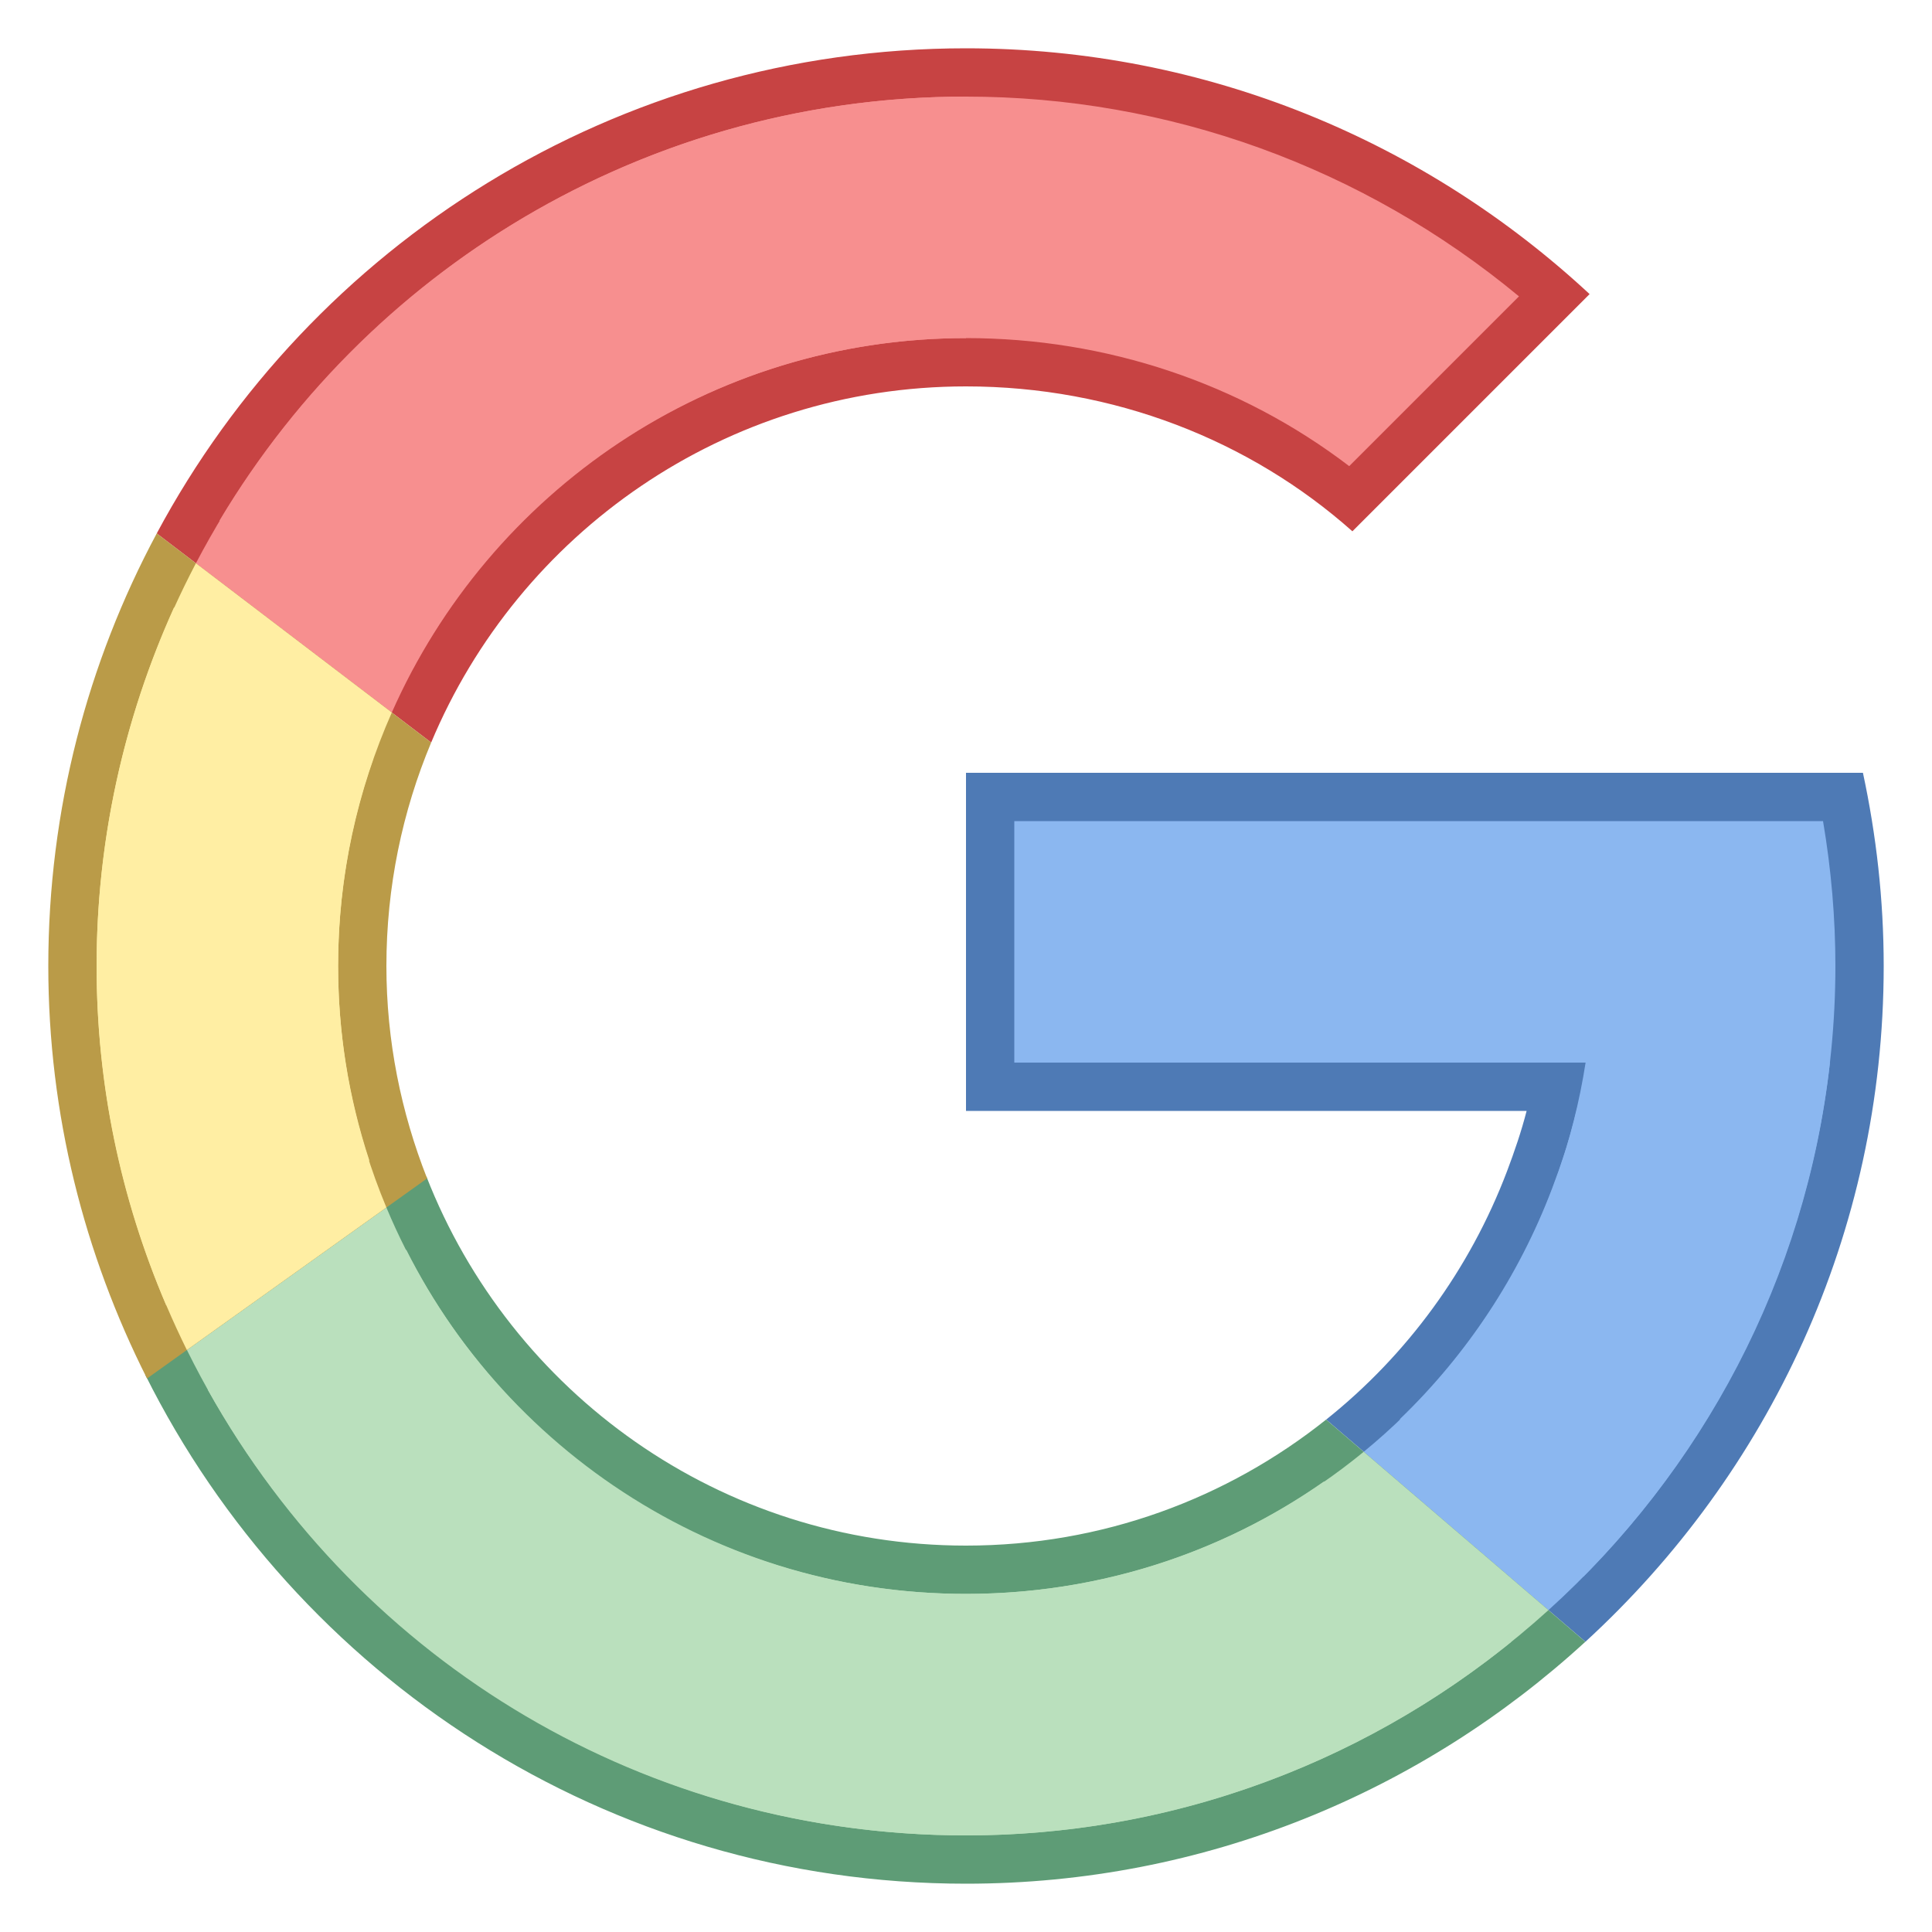
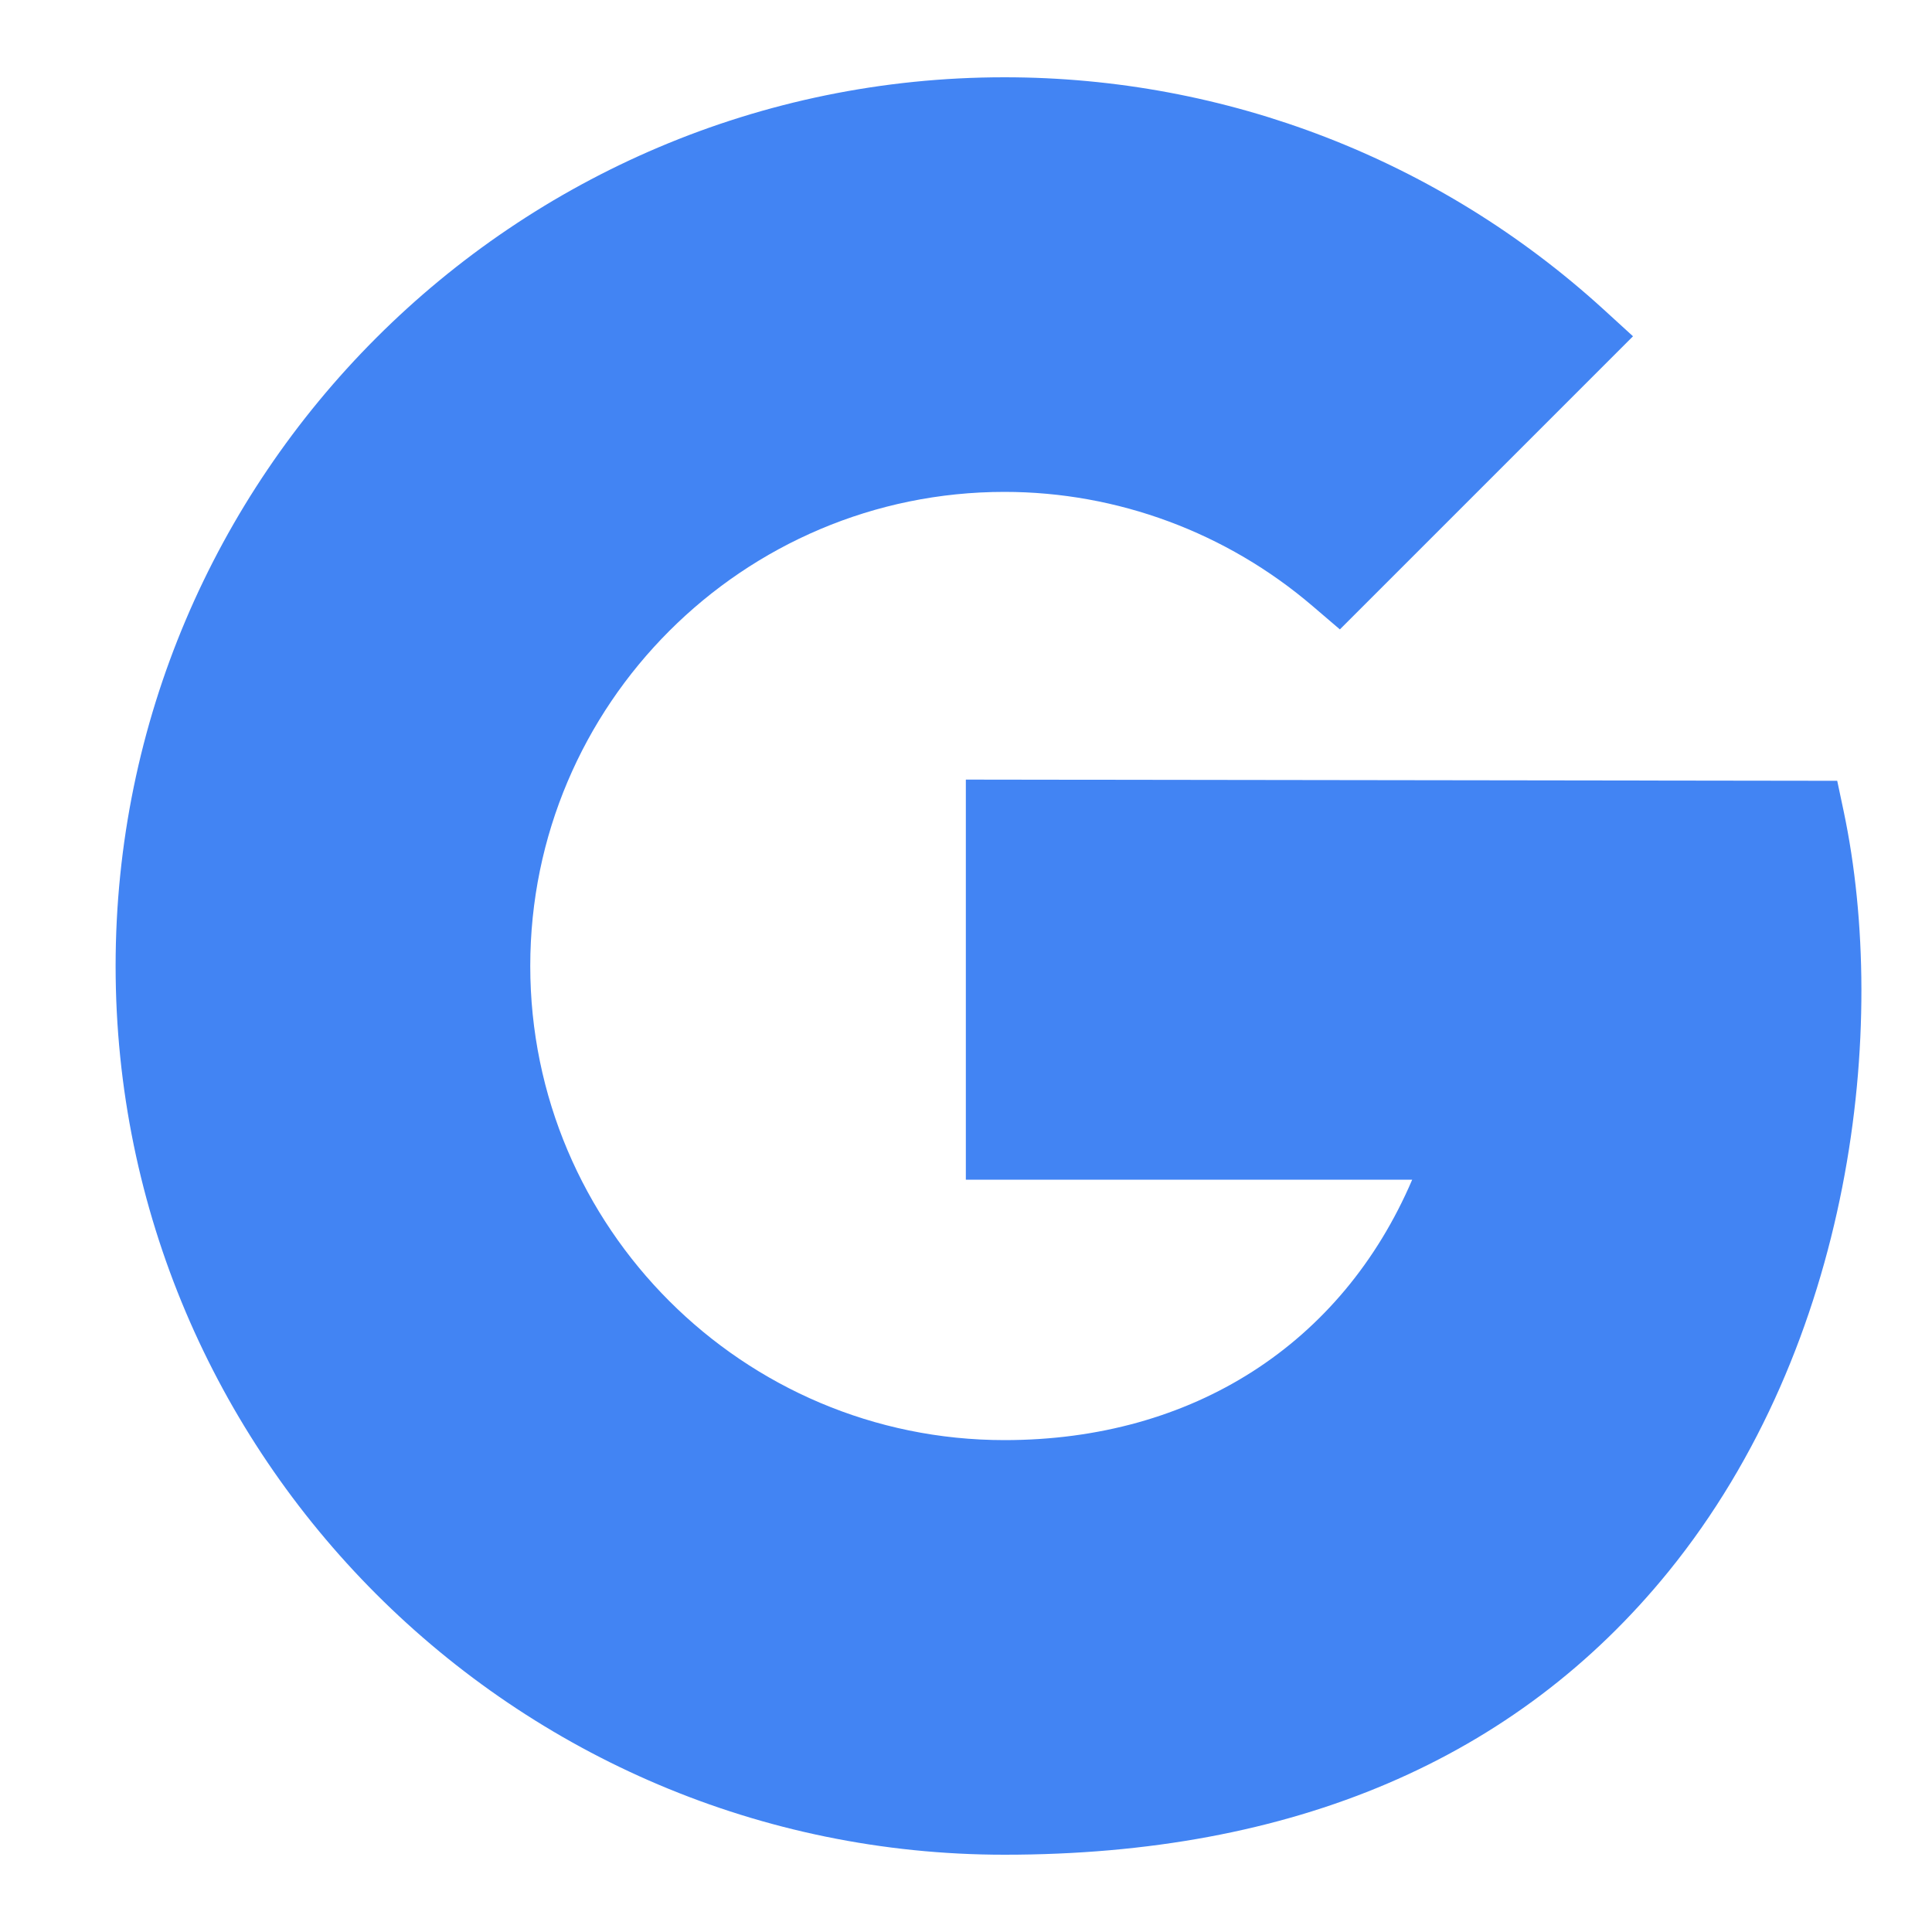
- <svg xmlns="http://www.w3.org/2000/svg" viewBox="0 0 40 40" width="16px" height="16px">
-   <path fill="#8bb7f0" d="M28.229,29.396c1.528-1.345,2.711-3.051,3.438-4.968c0.187-0.491,0.321-0.905,0.423-1.303 l0.16-0.625H20.5v-6h17.662c0.225,1.167,0.338,2.343,0.338,3.5c0,5.005-2.069,9.834-5.692,13.32L28.229,29.396z" />
-   <path fill="#4e7ab5" d="M37.744,17C37.914,18.002,38,19.008,38,20c0,4.719-1.891,9.277-5.216,12.641l-3.802-3.259 c1.385-1.333,2.465-2.964,3.153-4.777c0.192-0.506,0.332-0.937,0.44-1.355L32.897,22h-1.291H21v-5H37.744 M38.57,16H20v7h11.607 c-0.11,0.428-0.252,0.842-0.406,1.25c-0.772,2.034-2.073,3.808-3.744,5.141l5.367,4.6C36.611,30.518,39,25.544,39,20 C39,18.627,38.847,17.291,38.57,16L38.57,16z" />
-   <path fill="#8bb7f0" d="M32.828,22c-0.501,3.231-2.175,6.075-4.594,8.058l3.825,3.278c3.175-2.873,5.329-6.852,5.828-11.336 H32.828z" />
-   <path fill="#bae0bd" d="M20,38.5c-6.903,0-13.128-3.773-16.349-9.877l4.957-3.499C10.625,29.626,15.031,32.5,20,32.5 c2.713,0,5.277-0.851,7.439-2.465l4.624,3.963C28.695,36.906,24.434,38.5,20,38.5z" />
-   <path fill="#5e9c76" d="M8.411,25.875C10.612,30.242,15.035,33,20,33c2.688,0,5.234-0.803,7.413-2.329l3.876,3.322 C28.086,36.585,24.12,38,20,38c-6.57,0-12.509-3.513-15.697-9.225L8.411,25.875 M8.828,24.357l-5.82,4.108 C6.123,34.704,12.552,39,20,39c4.949,0,9.442-1.908,12.823-5.009l-5.367-4.6C25.411,31.023,22.822,32,20,32 C14.911,32,10.573,28.827,8.828,24.357L8.828,24.357z" />
-   <path fill="#bae0bd" d="M28.234,30.058C25.992,31.896,23.125,33,20,33c-5.407,0-10.041-3.303-12-8l-4.13,2.95 C6.807,33.899,12.917,38,20,38c4.645,0,8.866-1.775,12.059-4.664L28.234,30.058z" />
-   <path fill="#f78f8f" d="M3.891,10.907C7.177,5.094,13.31,1.5,20,1.5c4.493,0,8.8,1.632,12.186,4.607l-4.212,4.212 C25.757,8.498,22.944,7.5,20,7.5c-4.84,0-9.196,2.763-11.271,7.093L3.891,10.907z" />
-   <path fill="#c74343" d="M20,2c4.193,0,8.22,1.462,11.449,4.136l-3.515,3.515C25.688,7.935,22.905,7,20,7 c-4.828,0-9.192,2.643-11.445,6.832l-4.01-3.055C7.791,5.342,13.637,2,20,2 M20,1C12.746,1,6.446,5.068,3.245,11.044l5.682,4.329 C10.738,11.043,15.013,8,20,8c3.059,0,5.881,1.116,8,3l4.911-4.911C29.52,2.94,24.992,1,20,1L20,1z" />
-   <g>
-     <path fill="#f78f8f" d="M20,7V2C13.07,2,7.064,5.922,4.056,11.662l4.056,3.09C10.13,10.189,14.689,7,20,7z" />
-   </g>
-   <g>
-     <path fill="#ffeea3" d="M3.235,27.789C2.083,25.324,1.5,22.707,1.5,20c0-2.838,0.661-5.66,1.917-8.197l4.905,3.737 C7.776,16.965,7.5,18.463,7.5,20c0,1.435,0.249,2.851,0.74,4.214L3.235,27.789z" />
-     <path fill="#ba9b48" d="M3.604,12.574l4.121,3.14C7.244,17.09,7,18.528,7,20c0,1.367,0.217,2.717,0.646,4.024l-4.204,3.003 C2.484,24.791,2,22.432,2,20C2,17.441,2.552,14.897,3.604,12.574 M3.245,11.044C1.815,13.713,1,16.76,1,20 c0,3.075,0.747,5.97,2.044,8.54l5.799-4.142C8.305,23.035,8,21.554,8,20c0-1.64,0.331-3.203,0.927-4.627L3.245,11.044L3.245,11.044 z" />
-   </g>
-   <g>
-     <path fill="#ffeea3" d="M7,20c0-1.869,0.402-3.642,1.112-5.248l-4.056-3.09C2.749,14.156,2,16.989,2,20 c0,2.858,0.684,5.55,1.869,7.951L8,25C7.357,23.461,7,21.772,7,20z" />
+ <svg xmlns="http://www.w3.org/2000/svg" width="50pt" height="50pt" viewBox="0 0 50 50" version="1.1">
+   <g id="surface6253915">
+     <path style=" stroke:none;fill-rule:nonzero;fill:rgb(25.882%,51.765%,95.294%);fill-opacity:1;" d="M 25.996 48 C 13.312 48 2.992 37.684 2.992 25 C 2.992 12.316 13.312 2 25.996 2 C 31.742 2 37.242 4.129 41.488 7.996 L 42.262 8.703 L 34.676 16.289 L 33.973 15.688 C 31.746 13.781 28.914 12.73 25.996 12.73 C 19.23 12.73 13.723 18.234 13.723 25 C 13.723 31.766 19.23 37.27 25.996 37.27 C 30.875 37.27 34.73 34.777 36.547 30.531 L 24.996 30.531 L 24.996 20.176 L 47.547 20.207 L 47.715 21 C 48.891 26.582 47.949 34.793 43.184 40.668 C 39.238 45.531 33.457 48 25.996 48 Z M 25.996 48 " />
  </g>
</svg>
